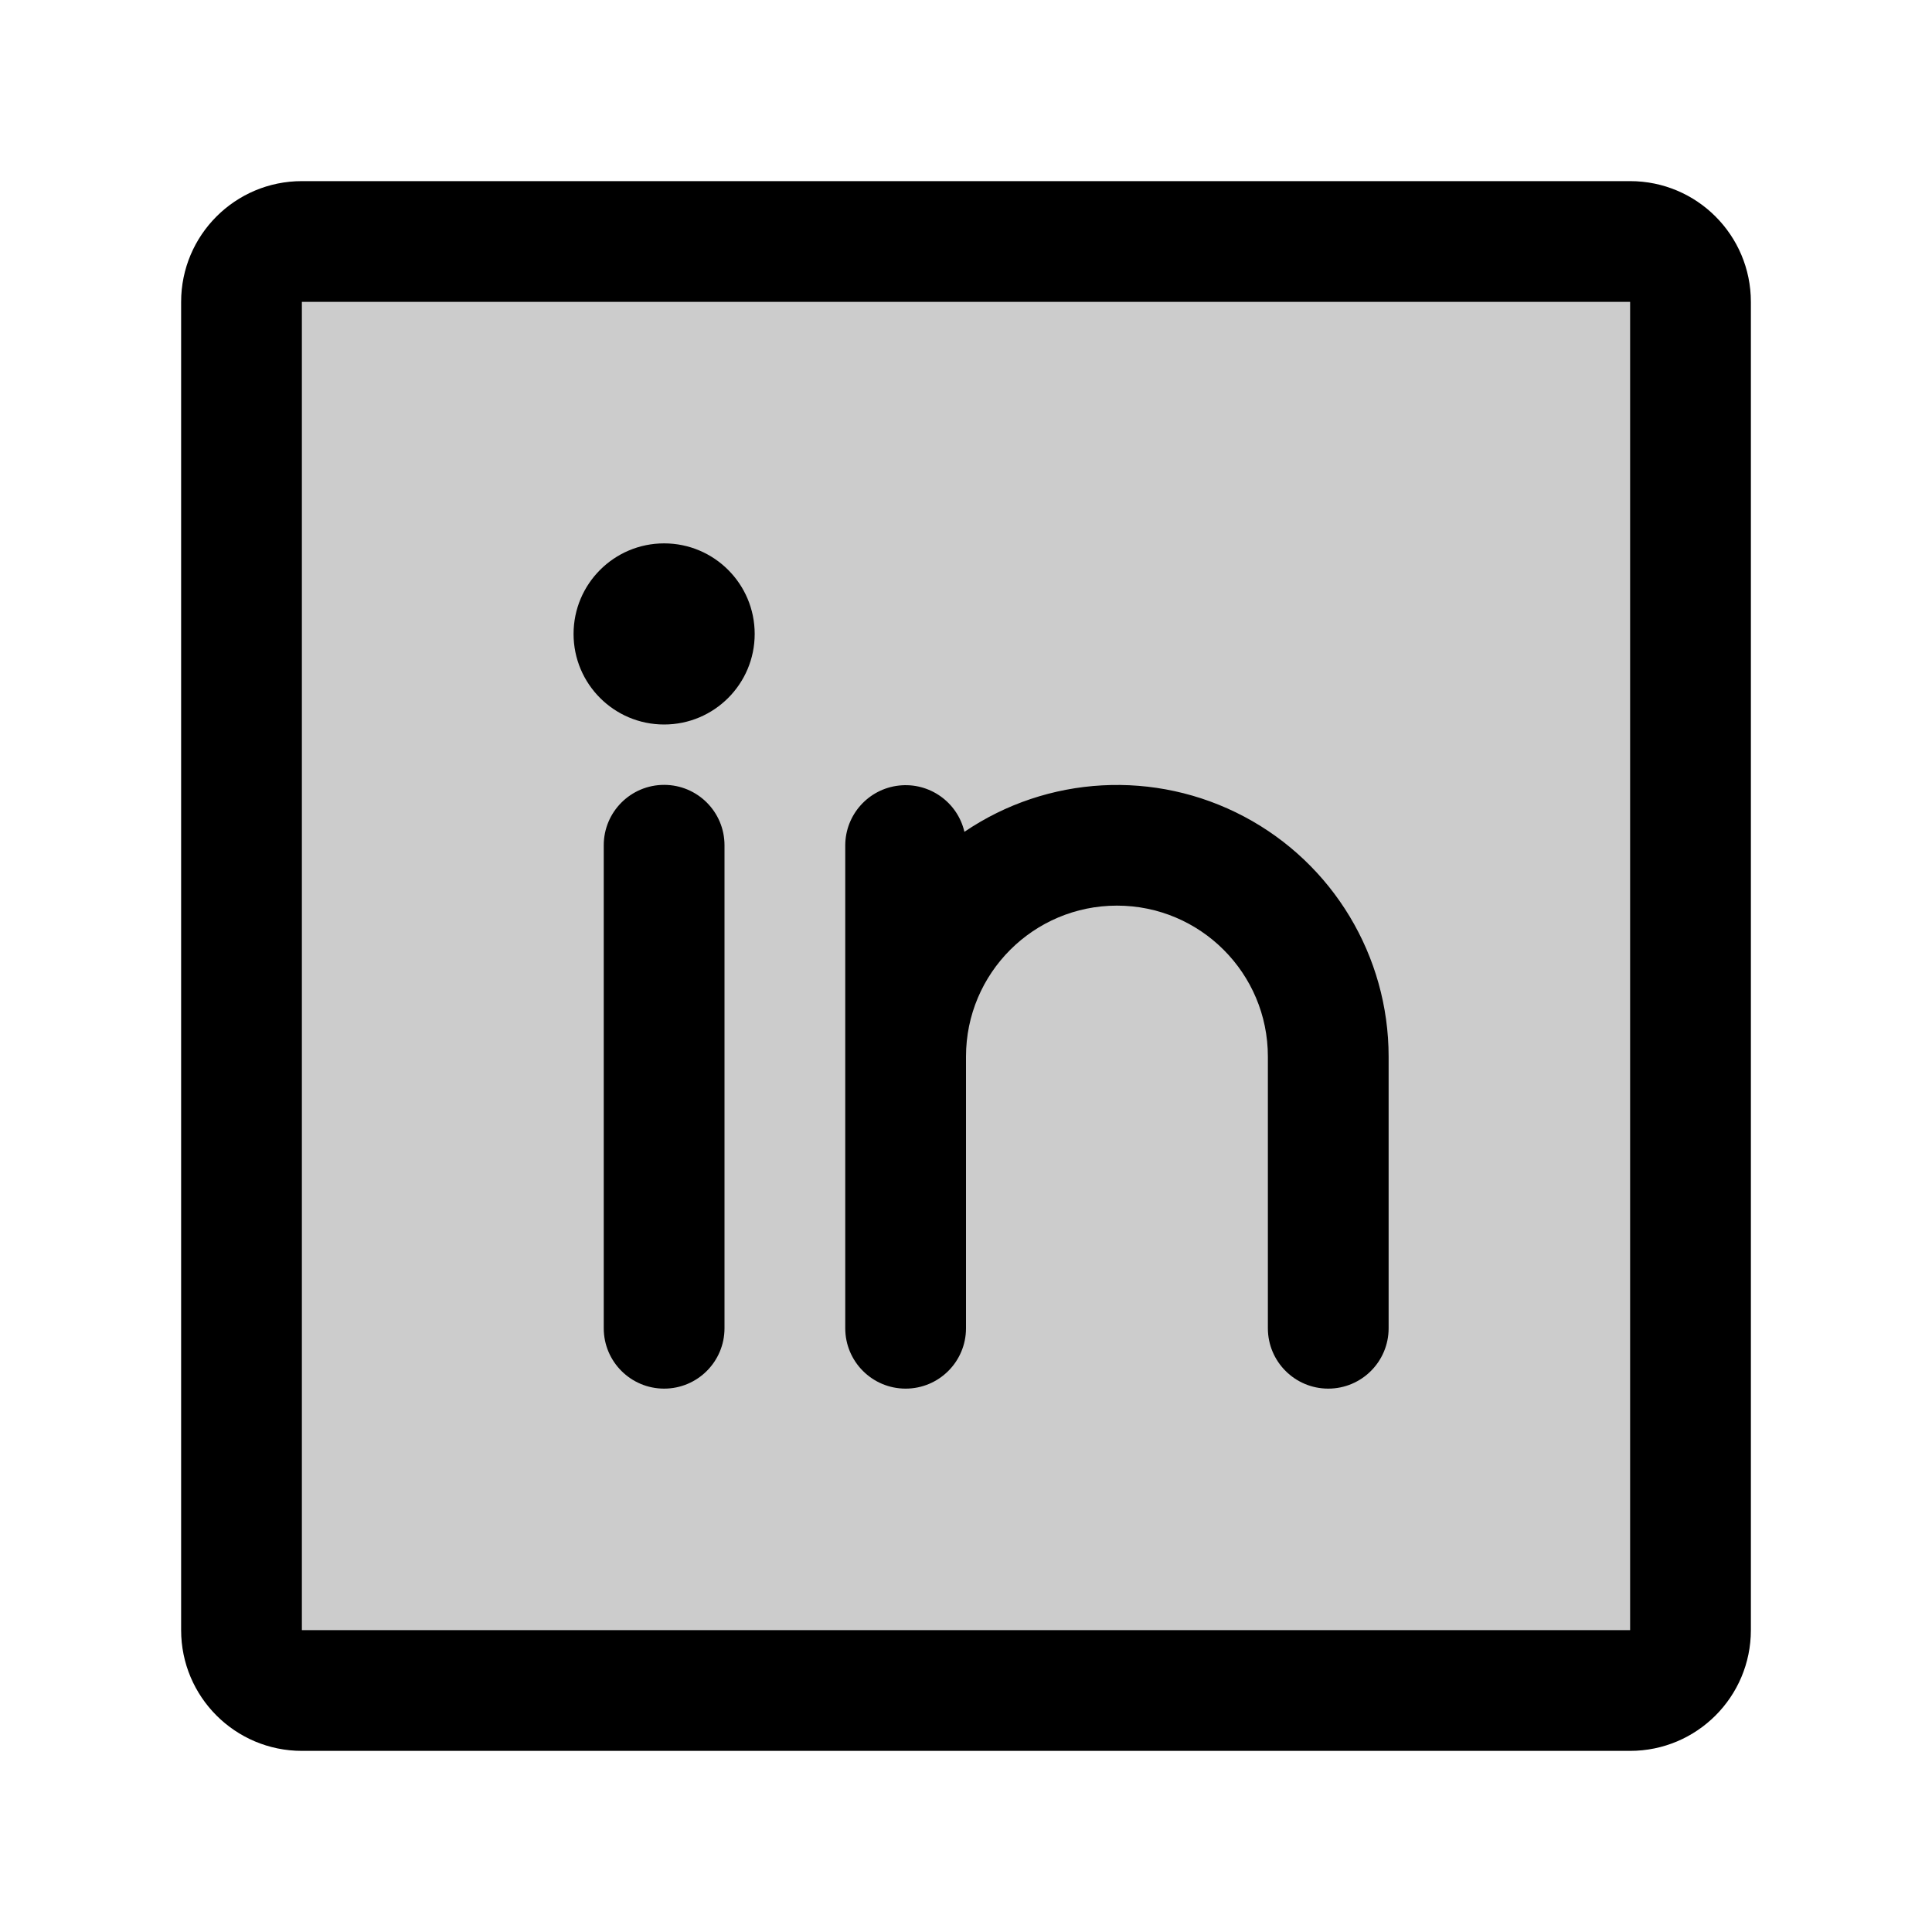
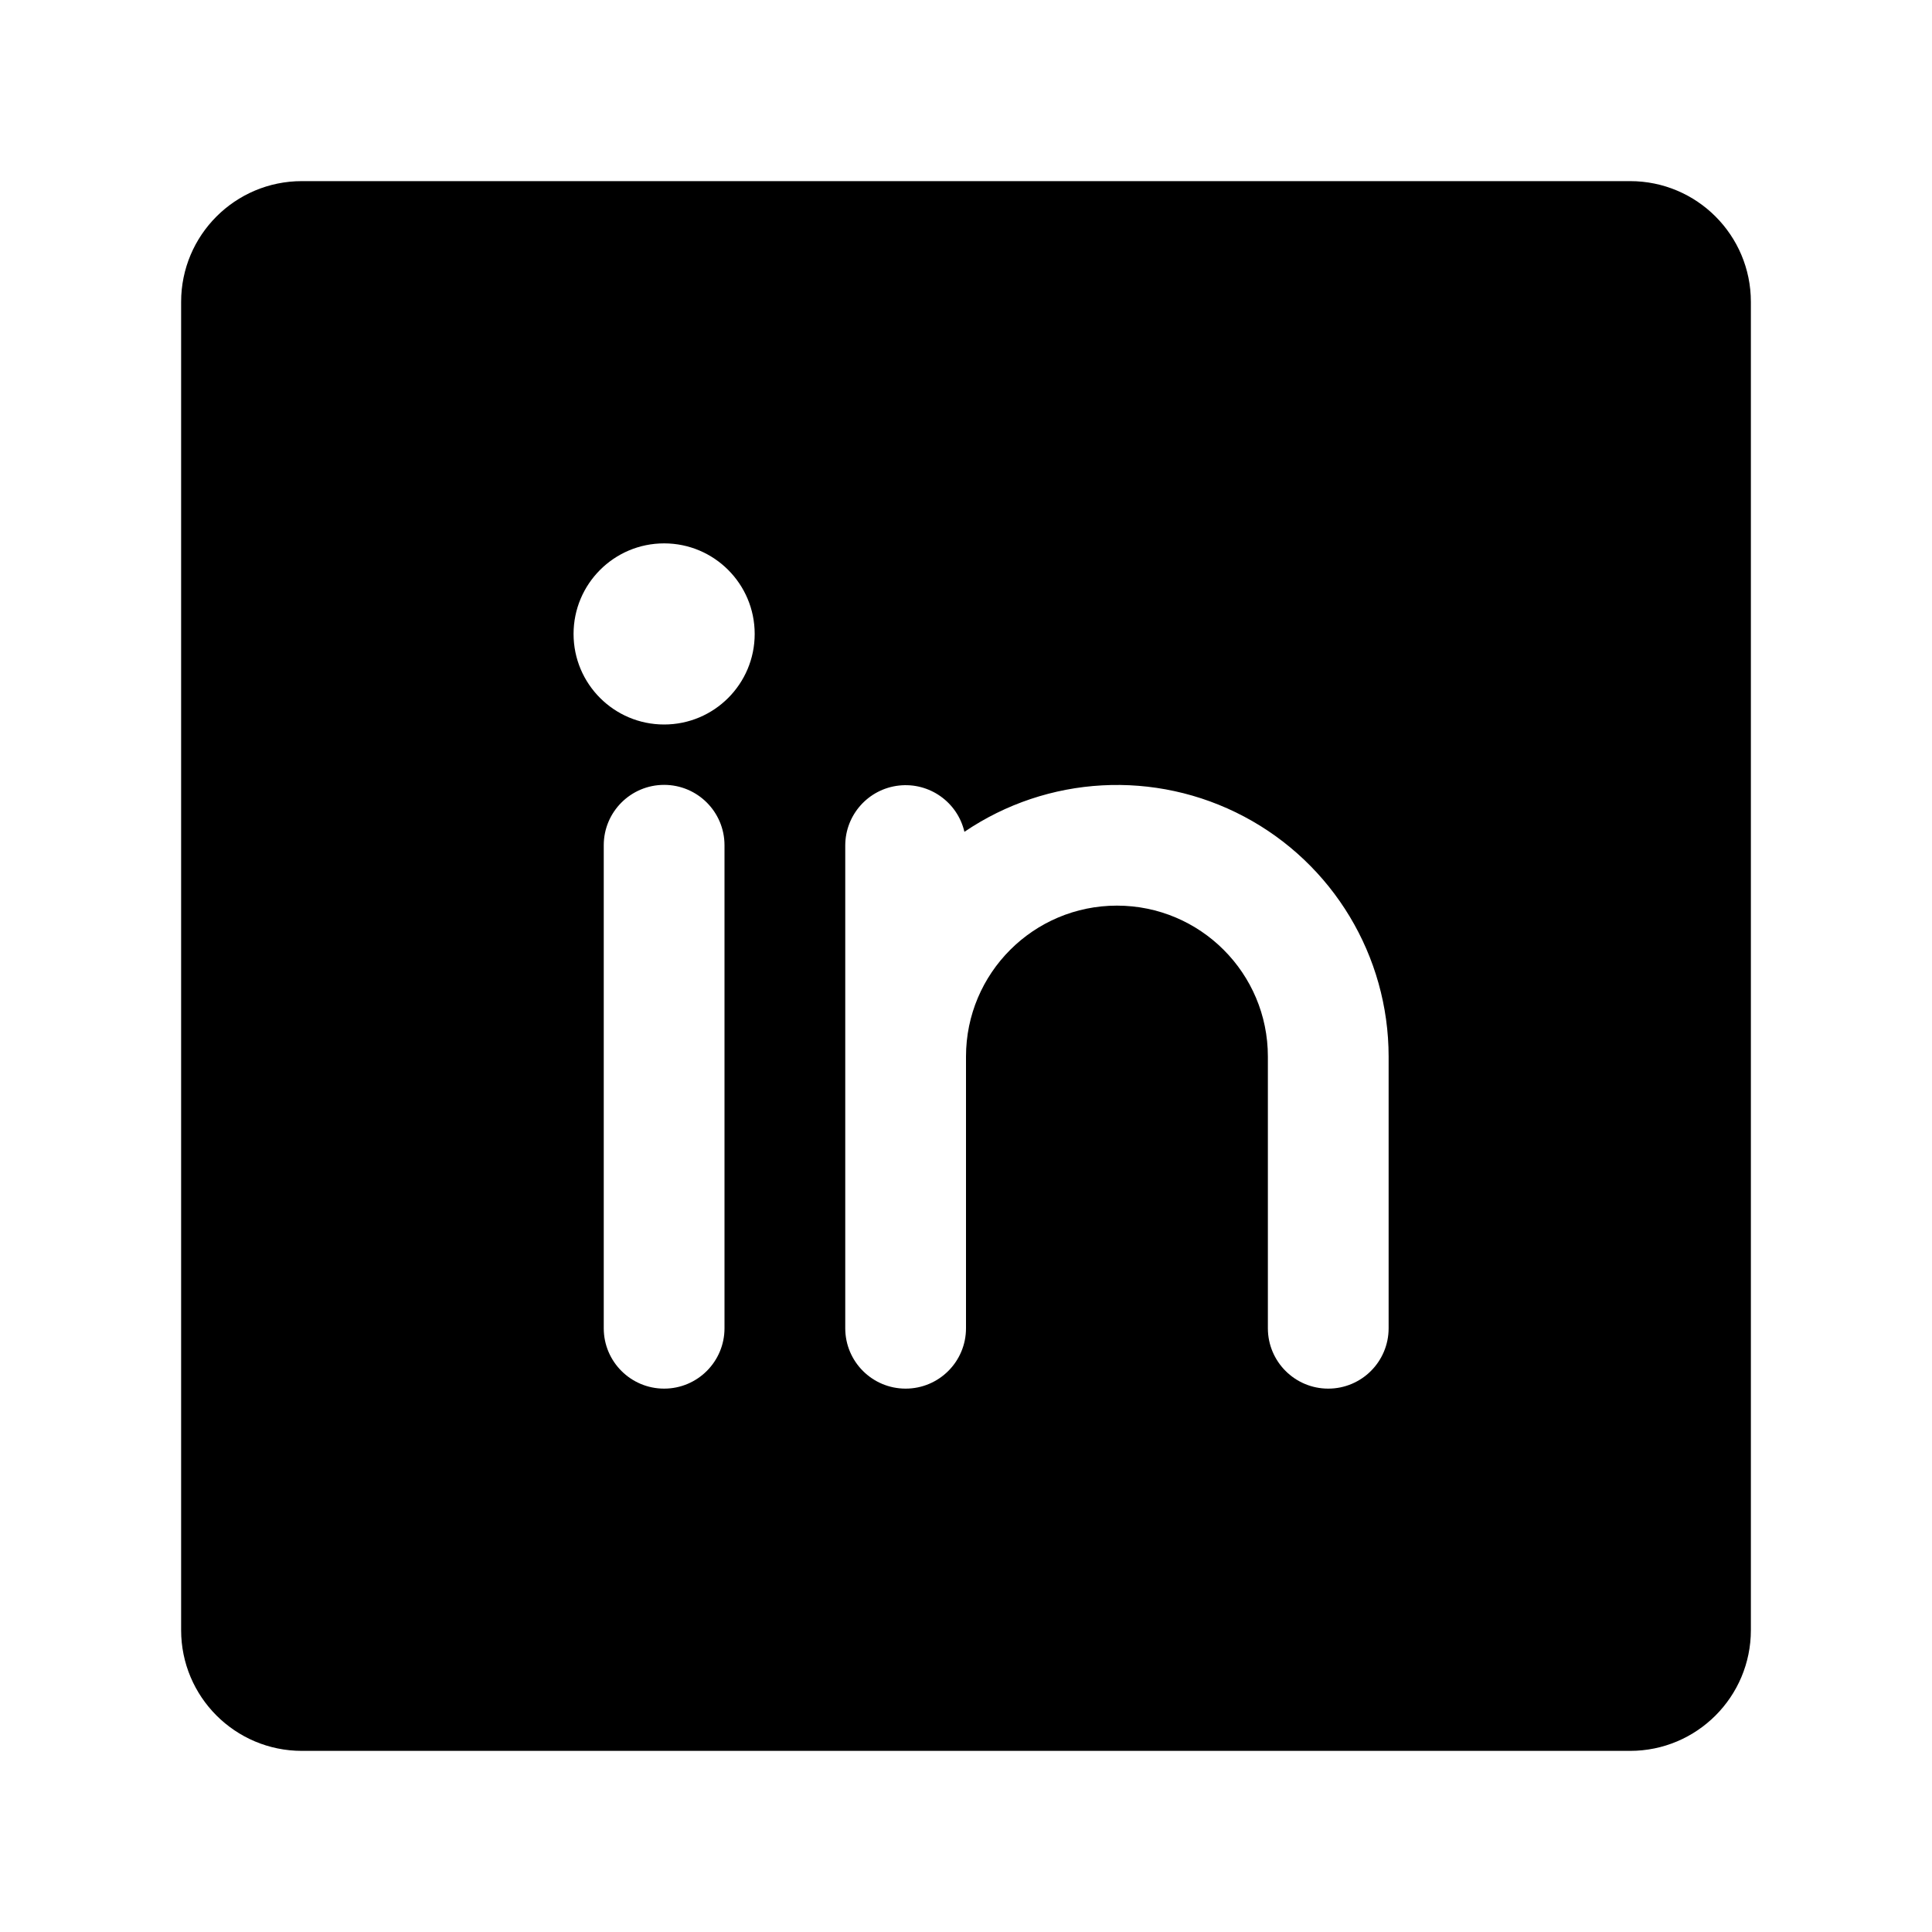
<svg xmlns="http://www.w3.org/2000/svg" viewBox="0 0 256 256" fill="currentColor">
-   <path d="M224,40V216a8,8,0,0,1-8,8H40a8,8,0,0,1-8-8V40a8,8,0,0,1,8-8H216A8,8,0,0,1,224,40Z" opacity="0.2" />
-   <path d="M216,24H40A16,16,0,0,0,24,40V216a16,16,0,0,0,16,16H216a16,16,0,0,0,16-16V40A16,16,0,0,0,216,24Zm0,192H40V40H216V216ZM96,112v64a8,8,0,0,1-16,0V112a8,8,0,0,1,16,0Zm88,28v36a8,8,0,0,1-16,0V140a20,20,0,0,0-40,0v36a8,8,0,0,1-16,0V112a8,8,0,0,1,15.79-1.78A36,36,0,0,1,184,140ZM100,84A12,12,0,1,1,88,72,12,12,0,0,1,100,84Z" />
+   <path d="M216,24H40A16,16,0,0,0,24,40V216a16,16,0,0,0,16,16H216a16,16,0,0,0,16-16V40A16,16,0,0,0,216,24ZM96,176a8,8,0,0,1-16,0V112a8,8,0,0,1,16,0ZM88,96a12,12,0,1,1,12-12A12,12,0,0,1,88,96Zm96,80a8,8,0,0,1-16,0V140a20,20,0,0,0-40,0v36a8,8,0,0,1-16,0V112a8,8,0,0,1,15.79-1.78A36,36,0,0,1,184,140Z" />
</svg>
